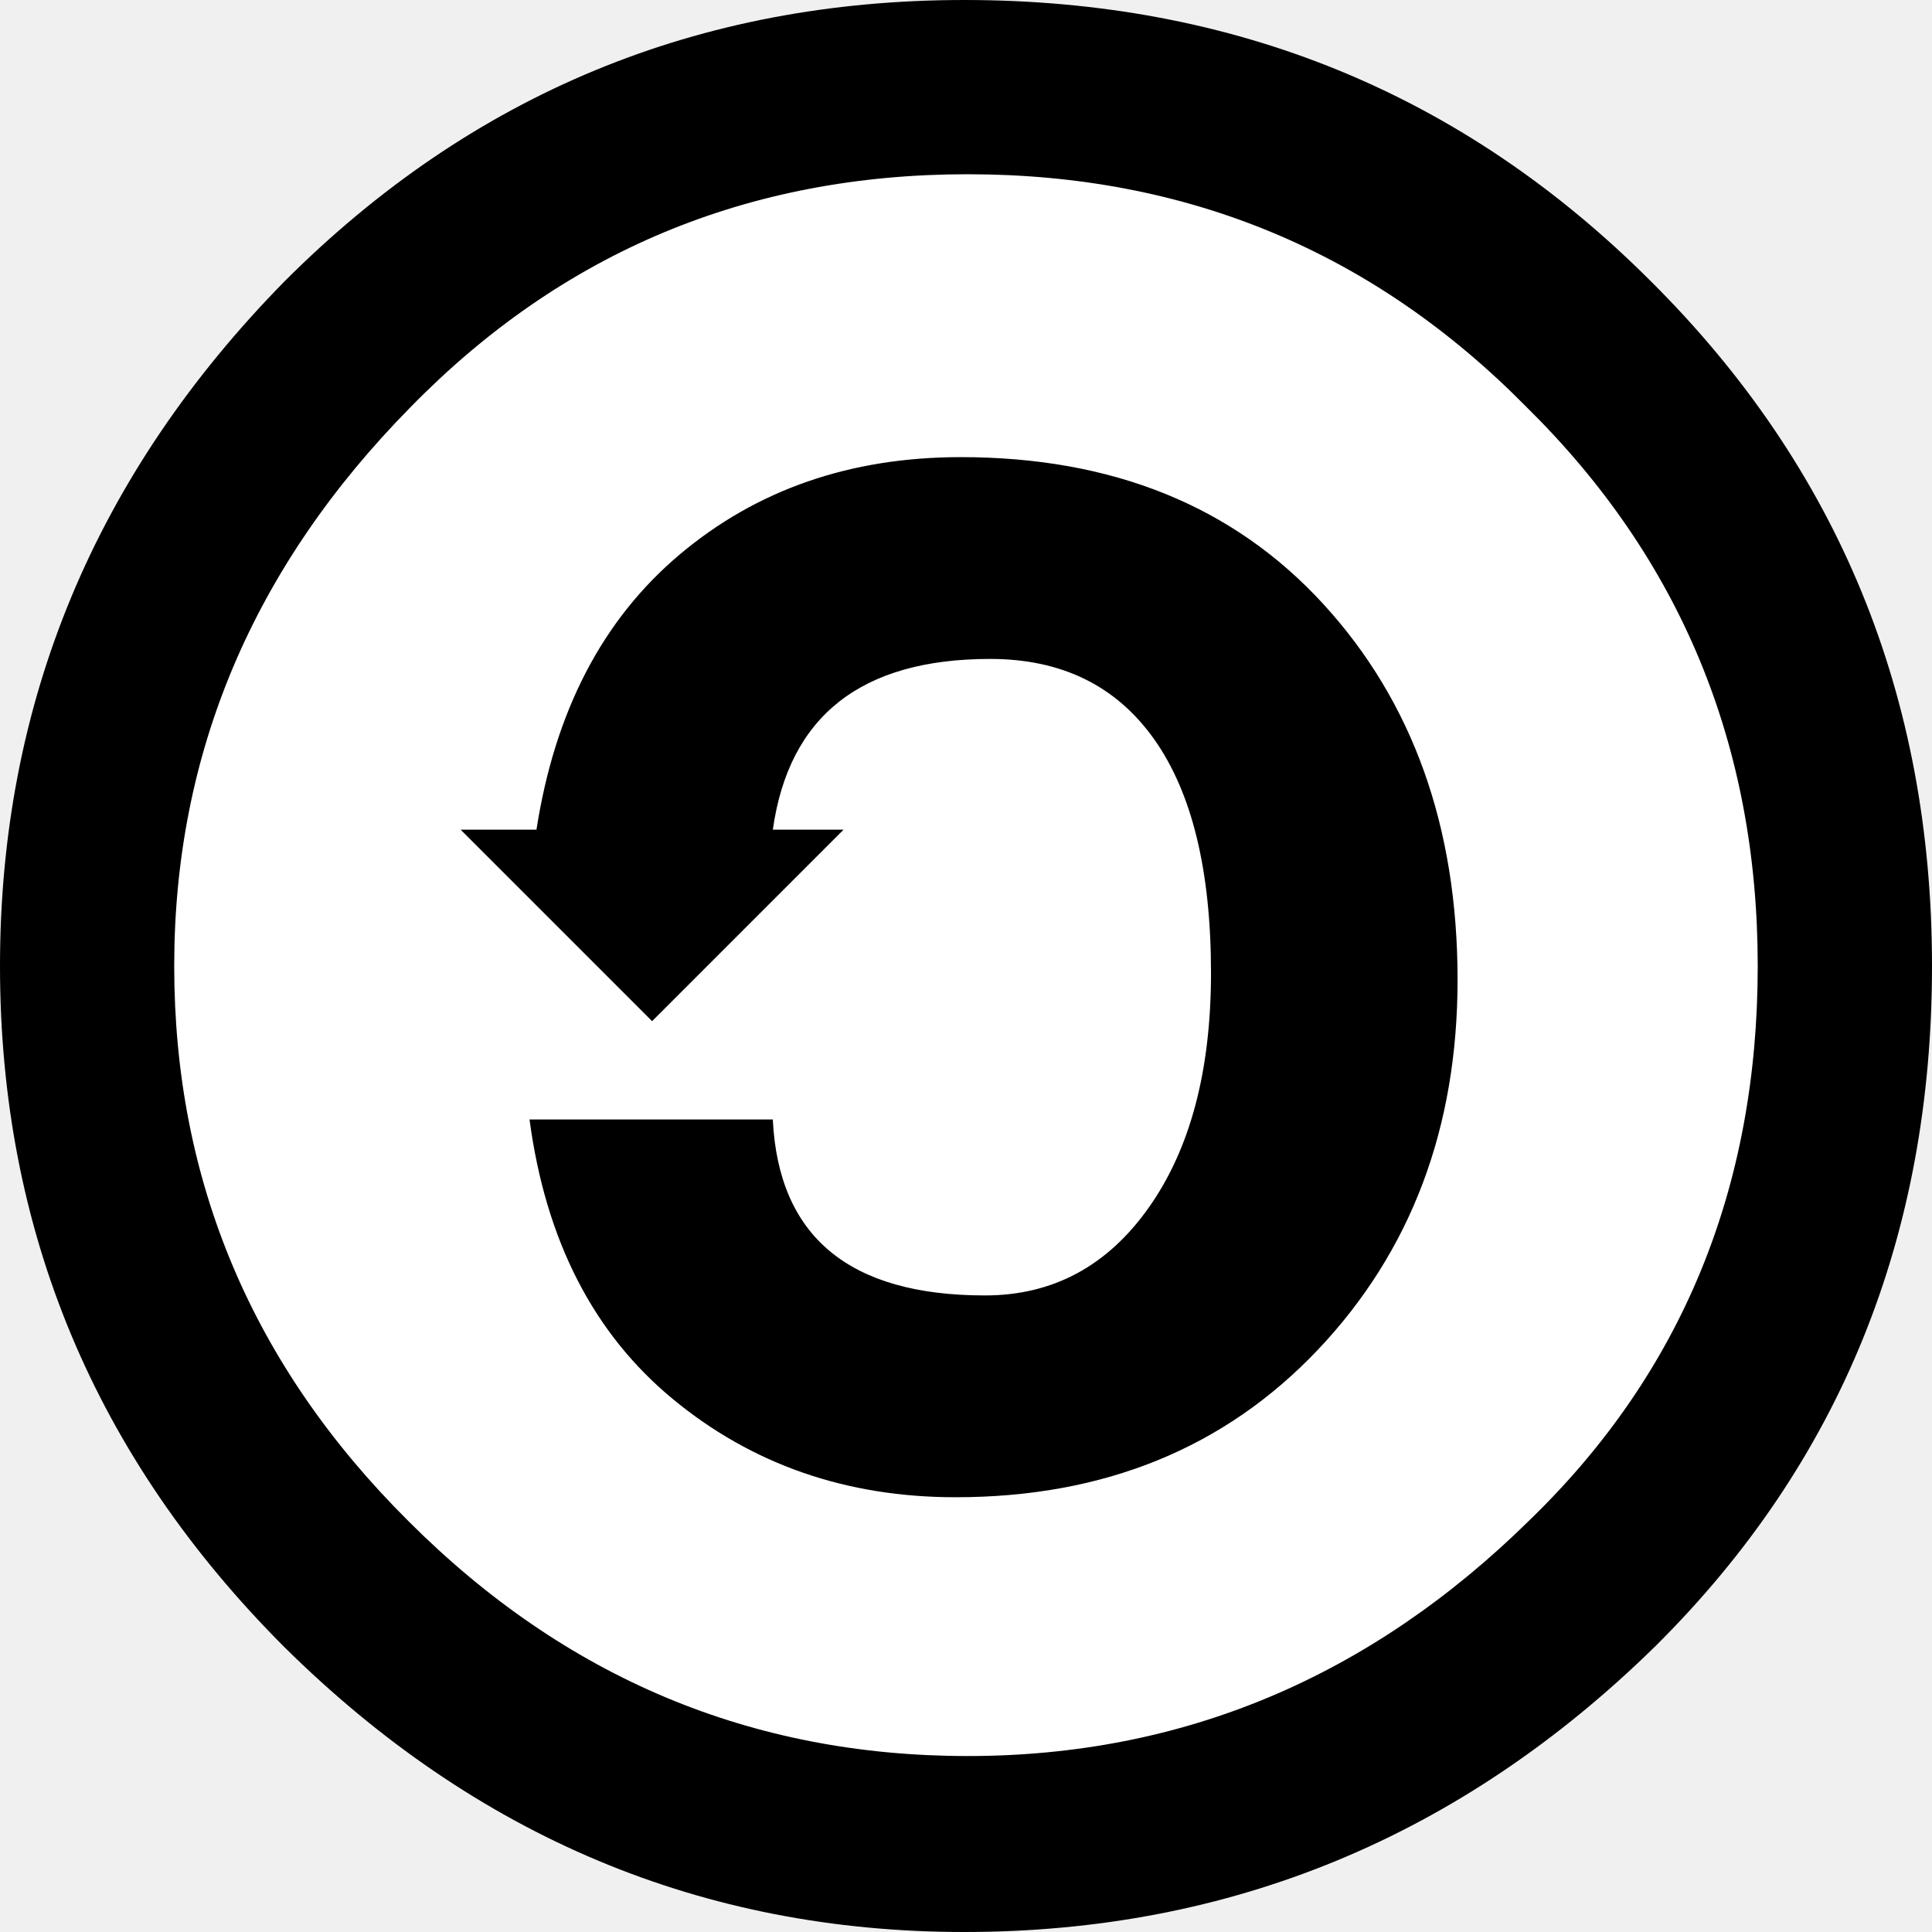
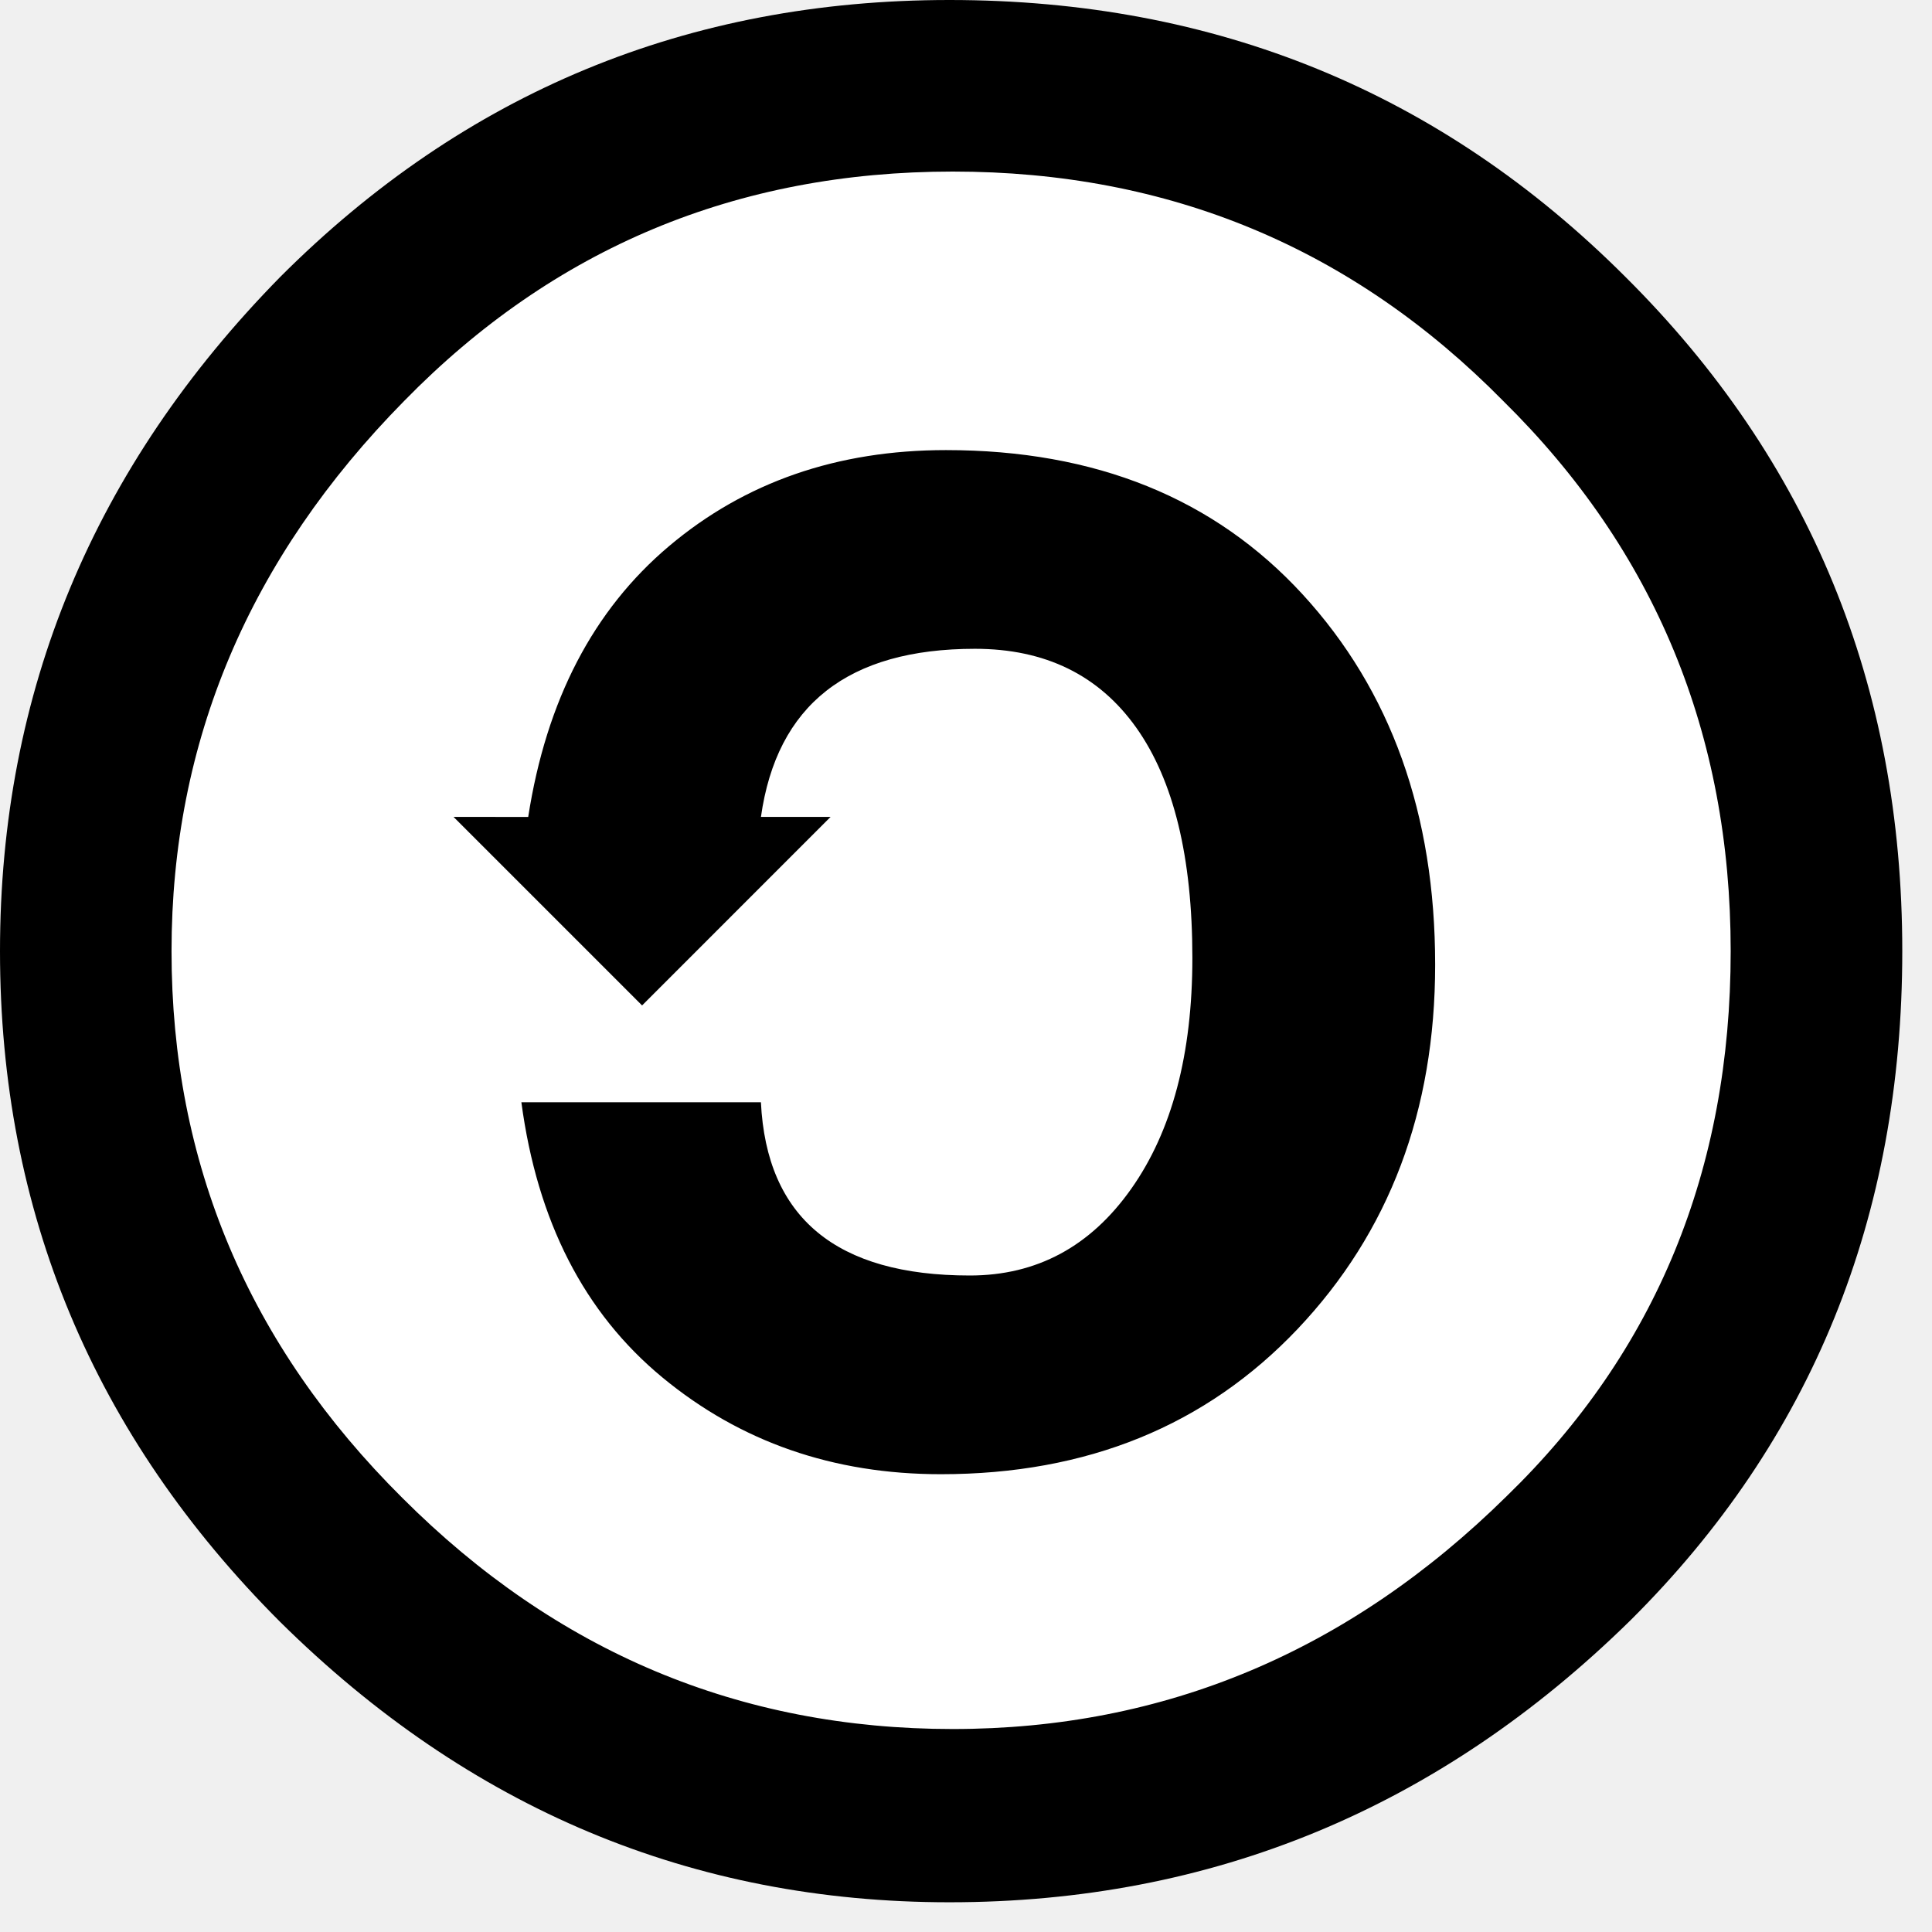
- <svg xmlns="http://www.w3.org/2000/svg" version="1.0" class="svg-fill" id="Layer_1" x="0px" y="0px" viewBox="5.5 -3.5 64 64" enable-background="new 5.5 -3.5 64 64" xml:space="preserve">
+ <svg xmlns="http://www.w3.org/2000/svg" version="1.0" class="svg-fill" id="Layer_1" x="0px" y="0px" viewBox="5.5 -3.5 65 65" enable-background="new 5.5 -3.5 65 65" xml:space="preserve">
  <g>
    <circle fill="#FFFFFF" cx="36.944" cy="28.631" r="29.105" />
    <g>
      <path d="M37.443-3.5c8.951,0,16.531,3.105,22.742,9.315C66.393,11.987,69.5,19.548,69.5,28.5c0,8.954-3.049,16.457-9.145,22.514    C53.918,57.338,46.279,60.5,37.443,60.5c-8.649,0-16.153-3.143-22.514-9.429C8.644,44.786,5.5,37.264,5.5,28.501    c0-8.723,3.144-16.285,9.429-22.685C21.138-0.395,28.643-3.5,37.443-3.5z M37.557,2.272c-7.276,0-13.428,2.572-18.457,7.715    c-5.22,5.296-7.829,11.467-7.829,18.513c0,7.125,2.59,13.257,7.77,18.4c5.181,5.182,11.352,7.771,18.514,7.771    c7.123,0,13.334-2.609,18.629-7.828c5.029-4.876,7.543-10.99,7.543-18.343c0-7.313-2.553-13.485-7.656-18.513    C51.004,4.842,44.832,2.272,37.557,2.272z M23.271,23.985c0.609-3.924,2.189-6.962,4.742-9.114    c2.552-2.152,5.656-3.228,9.314-3.228c5.027,0,9.029,1.62,12,4.856c2.971,3.238,4.457,7.391,4.457,12.457    c0,4.915-1.543,9-4.627,12.256c-3.088,3.256-7.086,4.886-12.002,4.886c-3.619,0-6.743-1.085-9.371-3.257    c-2.629-2.172-4.209-5.257-4.743-9.257H31.1c0.19,3.886,2.533,5.829,7.029,5.829c2.246,0,4.057-0.972,5.428-2.914    c1.373-1.942,2.059-4.534,2.059-7.771c0-3.391-0.629-5.971-1.885-7.743c-1.258-1.771-3.066-2.657-5.43-2.657    c-4.268,0-6.667,1.885-7.2,5.656h2.343l-6.342,6.343l-6.343-6.343L23.271,23.985L23.271,23.985z" />
    </g>
  </g>
</svg>
